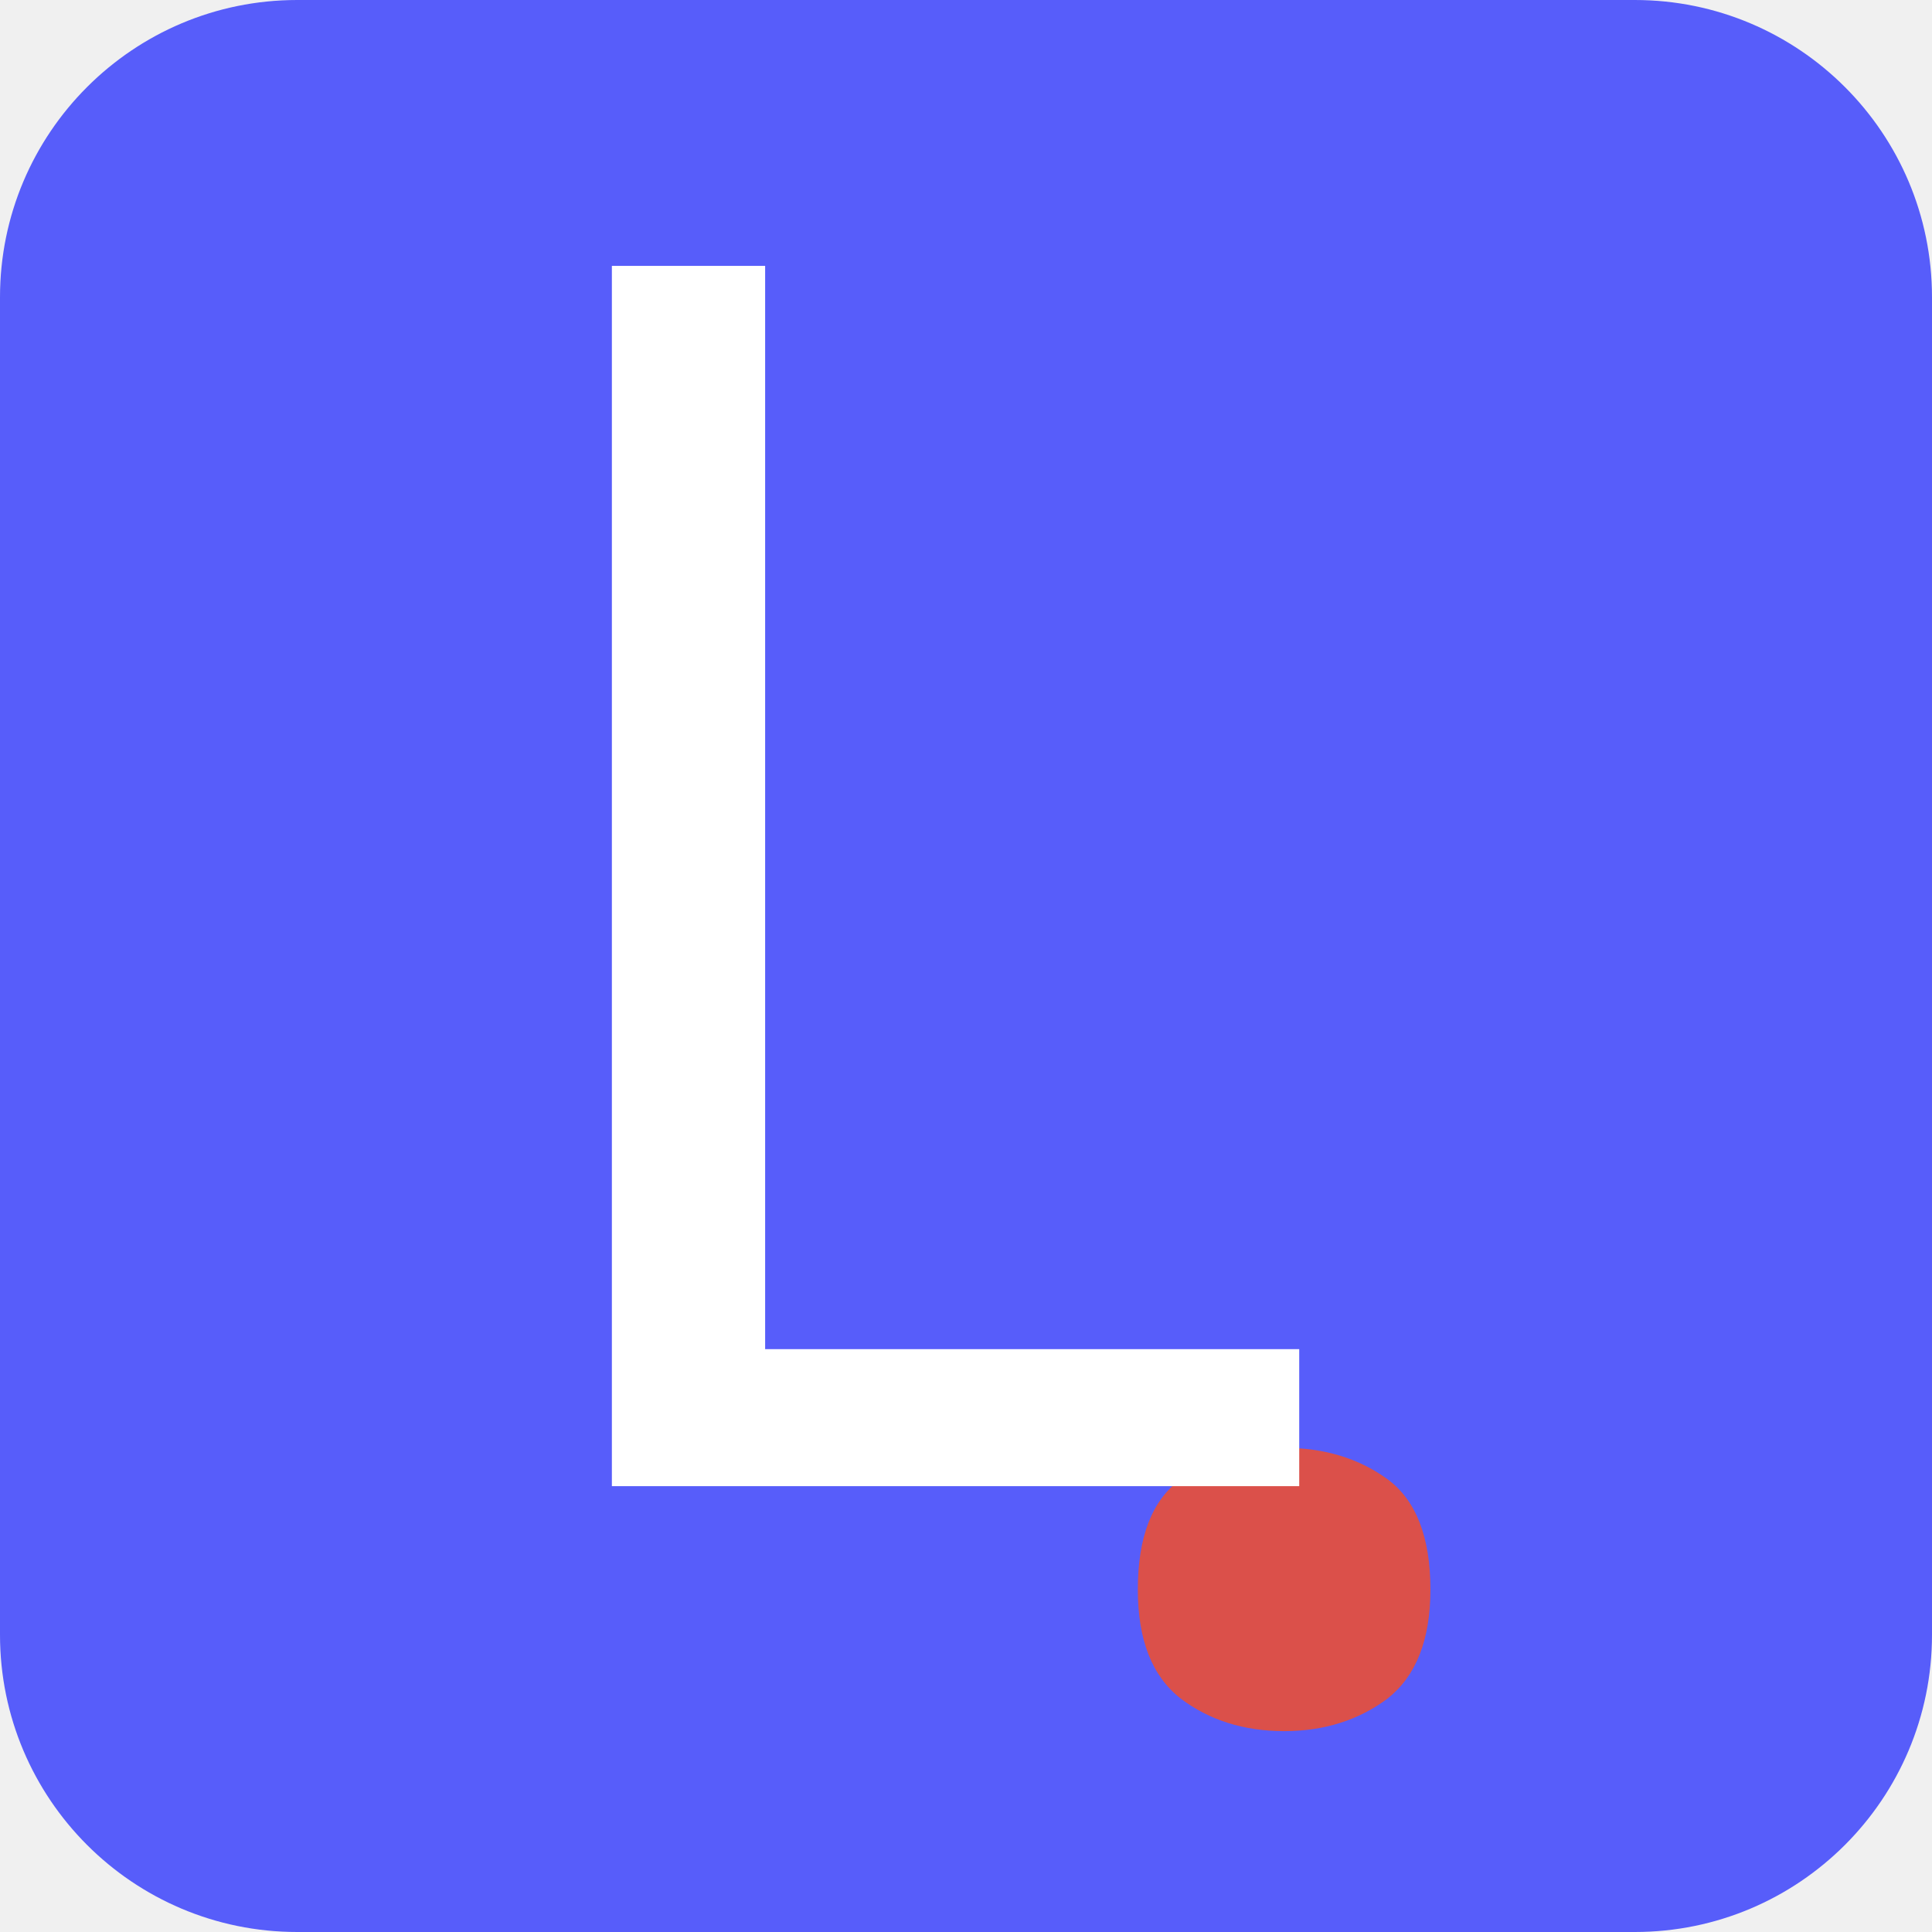
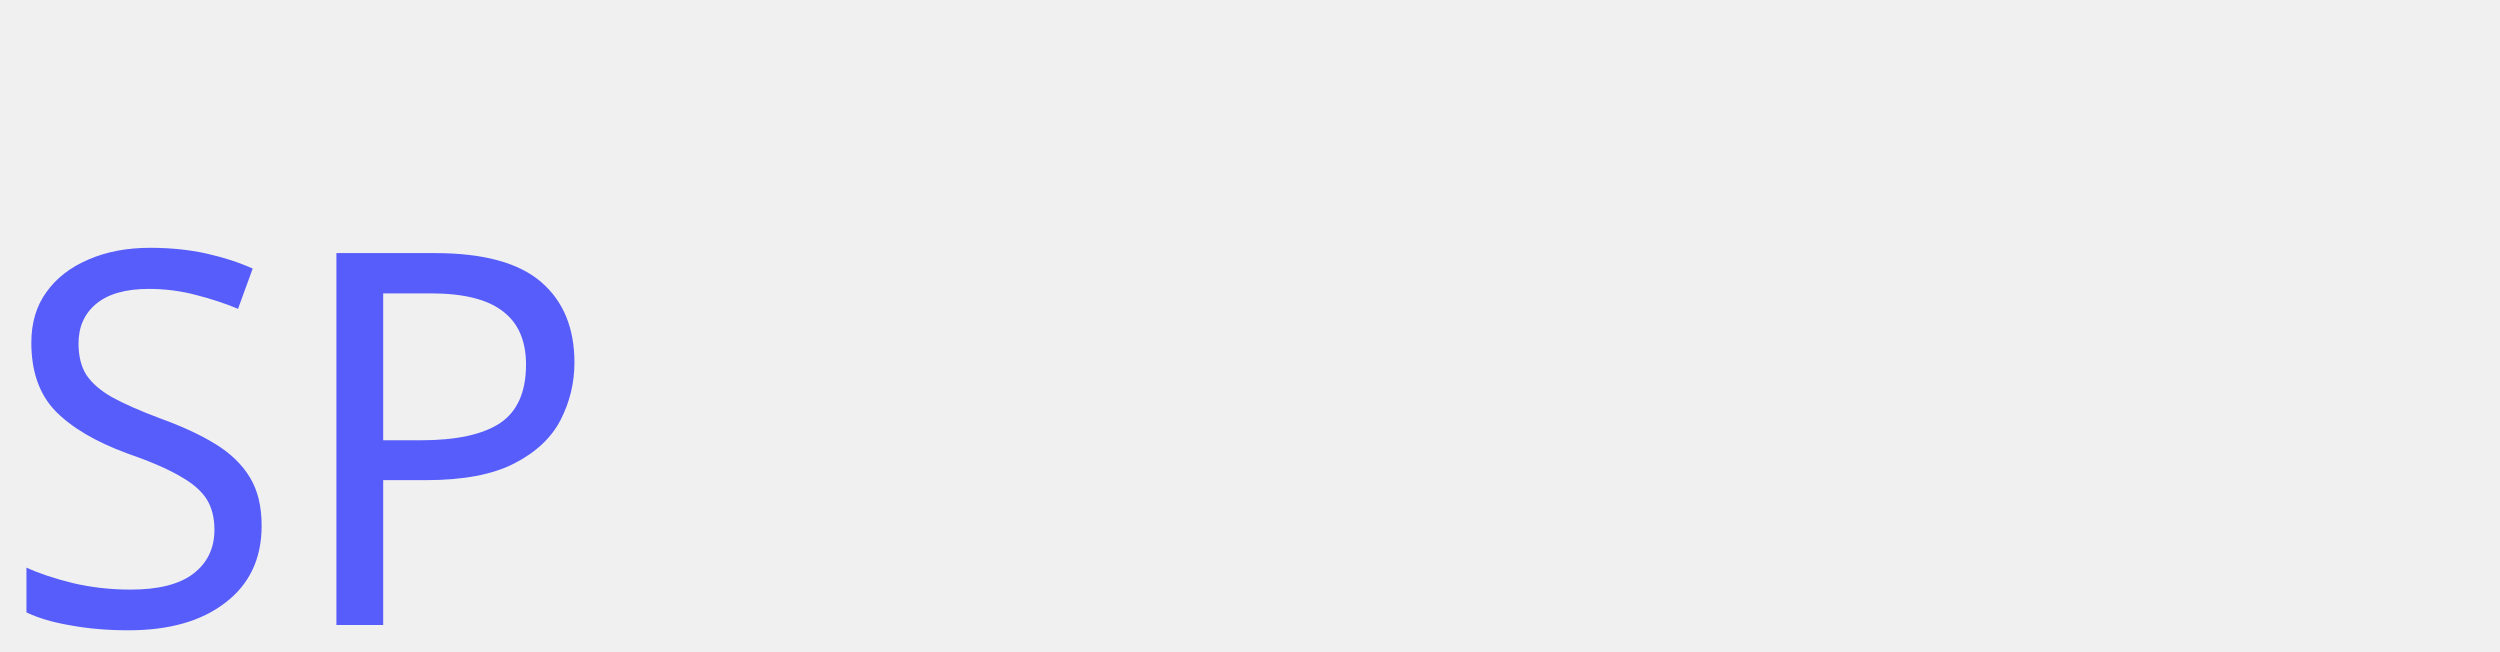
- <svg xmlns="http://www.w3.org/2000/svg" width="26px" height="26px" viewBox="0 0 26 26" version="1.1">
-   <g id="Logo-Element" stroke="none" stroke-width="1" fill="none" fill-rule="evenodd">
-     <rect id="Rectangle" fill="#575DFA" x="0" y="0" width="26" height="26" rx="4" />
-     <text id="." font-family="Montserrat-Black, Montserrat Black" font-size="23" font-weight="700" fill="#DB504A">
-       <tspan x="14" y="23">.</tspan>
-     </text>
-     <text id="L" font-family="ArialRoundedMTBold, Arial Rounded MT Bold" font-size="23" font-weight="normal" fill="#FFFFFF">
-       <tspan x="6" y="20">L</tspan>
+ <svg xmlns="http://www.w3.org/2000/svg" width="96px" height="25px" viewBox="0 0 96 25" version="1.1">
+   <g id="Logo" stroke="none" stroke-width="1" fill="none" fill-rule="evenodd" font-family="Montserrat-SemiBold, Montserrat SemiBold" font-size="20" font-weight="500">
+     <text id="Label.">
+       <tspan x="0" y="24" fill="#575DFA">SP</tspan>
    </text>
  </g>
</svg>
